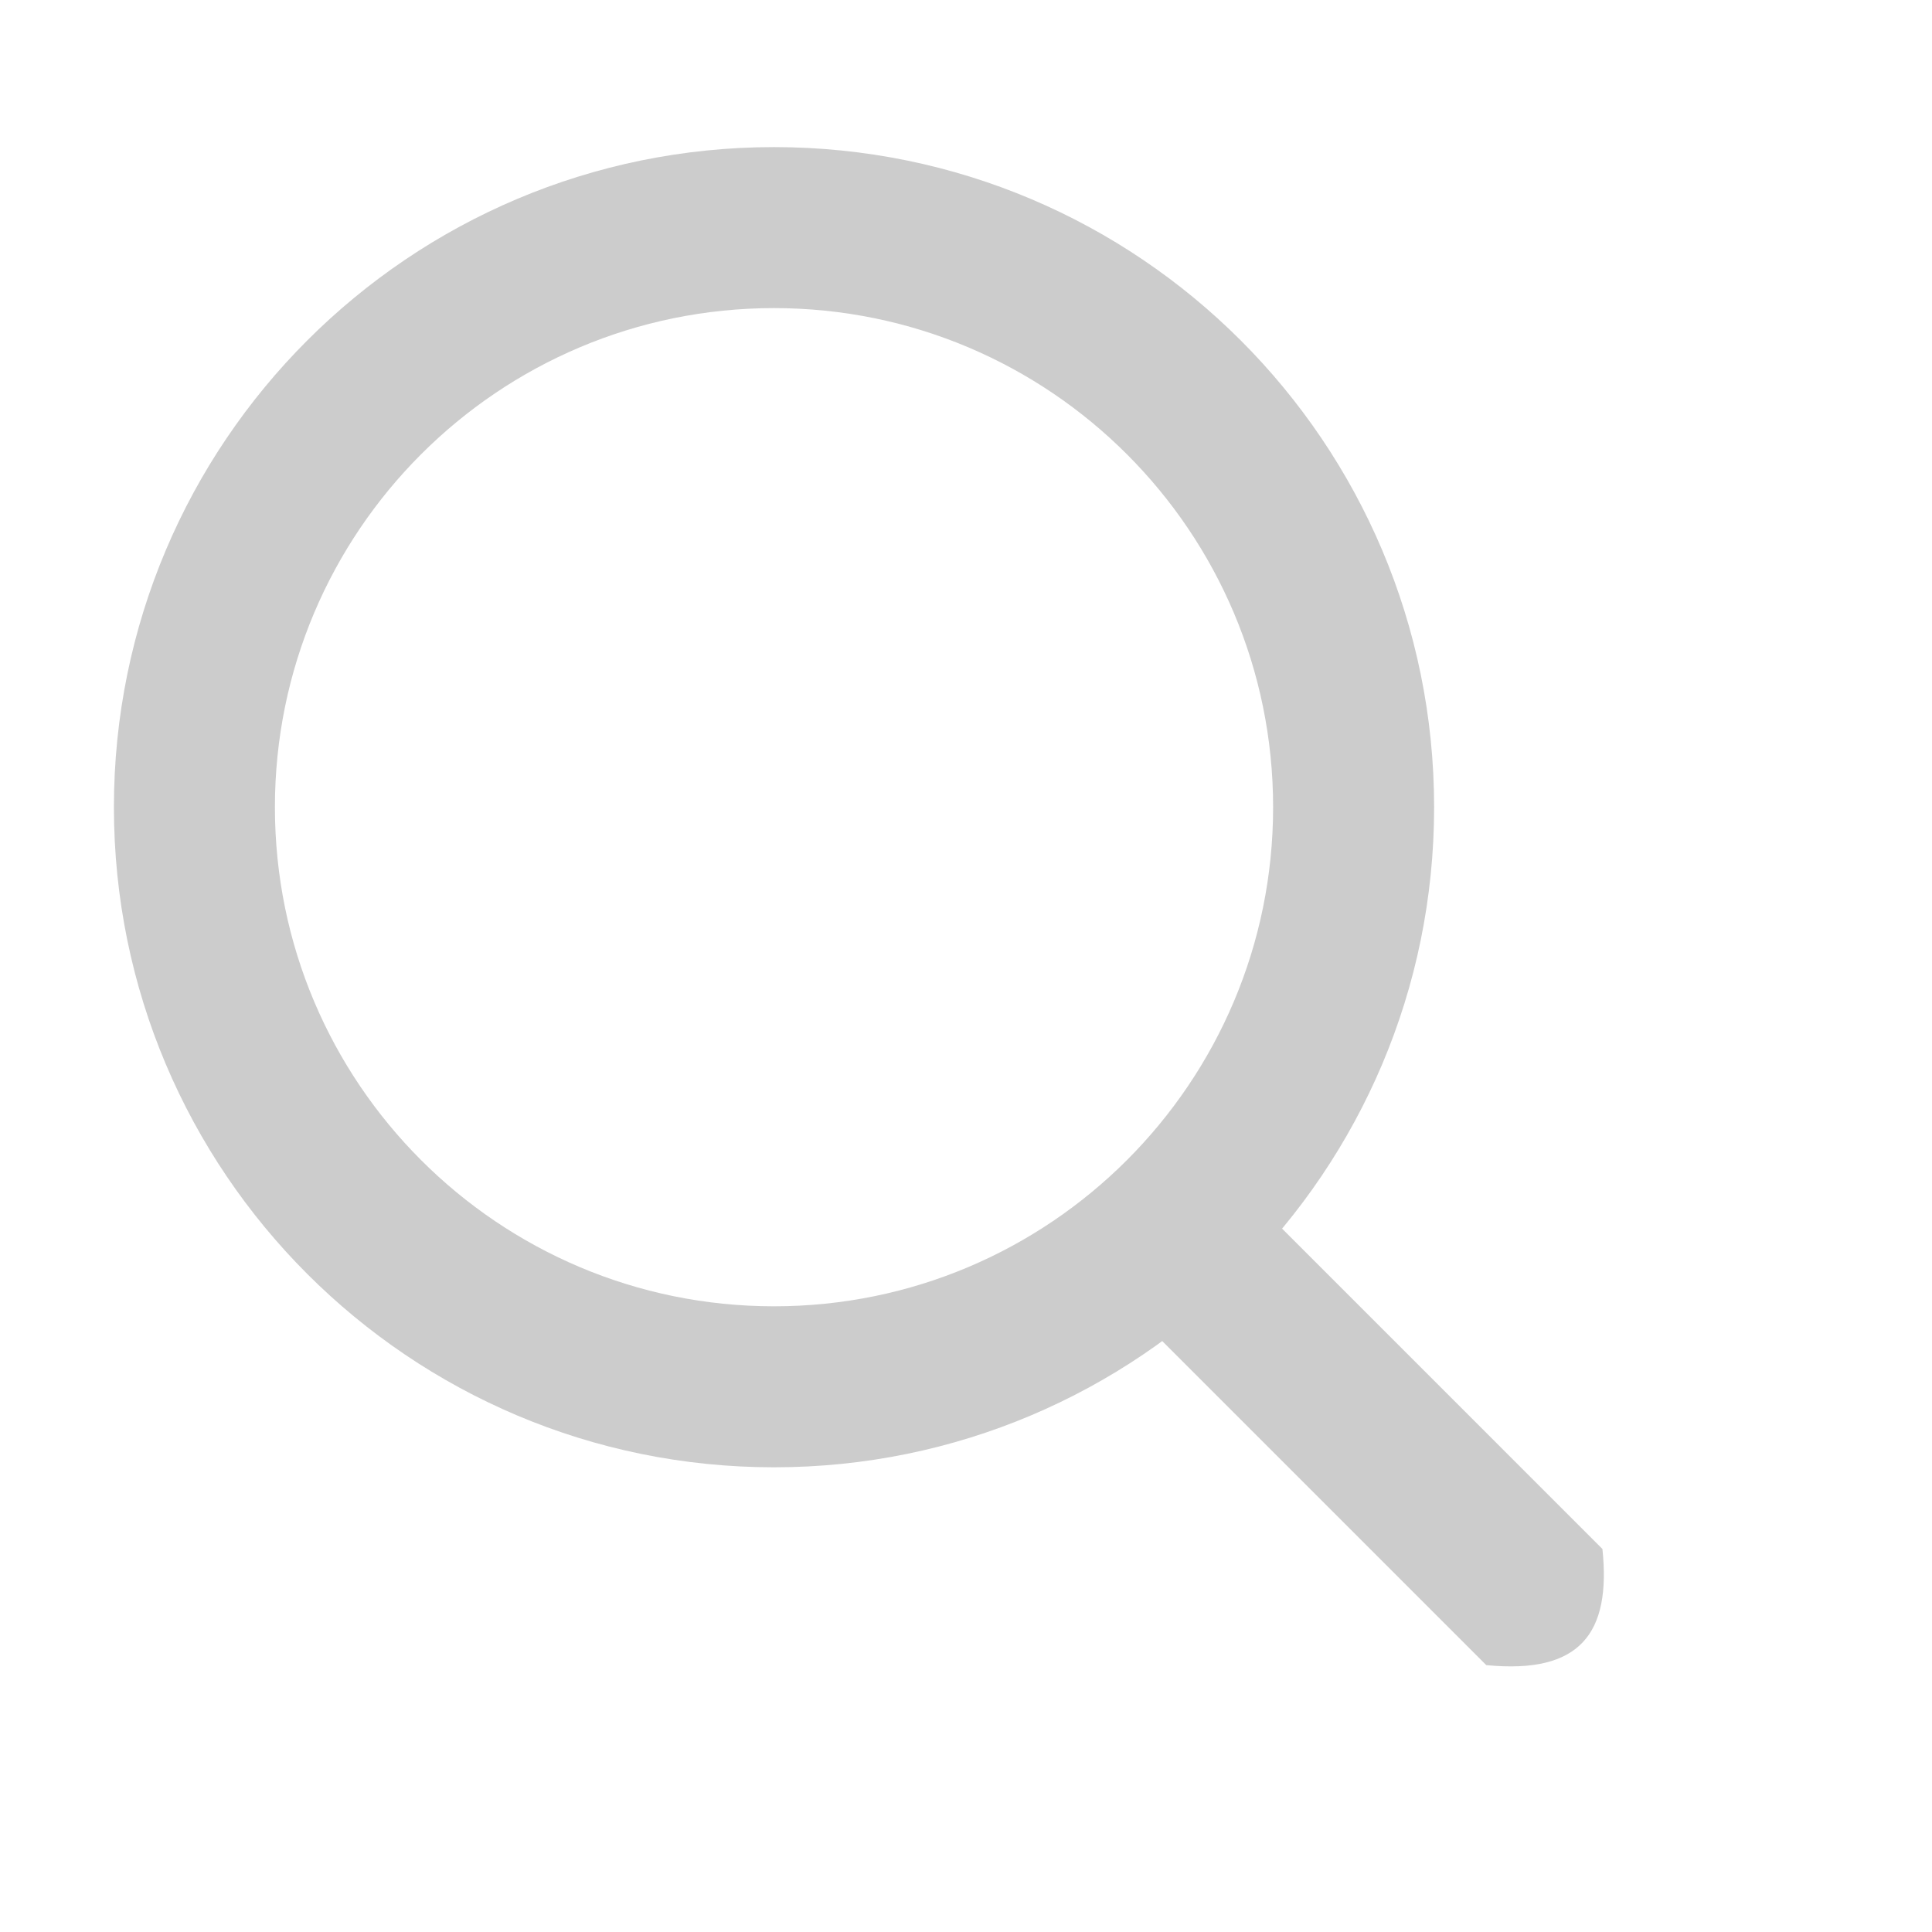
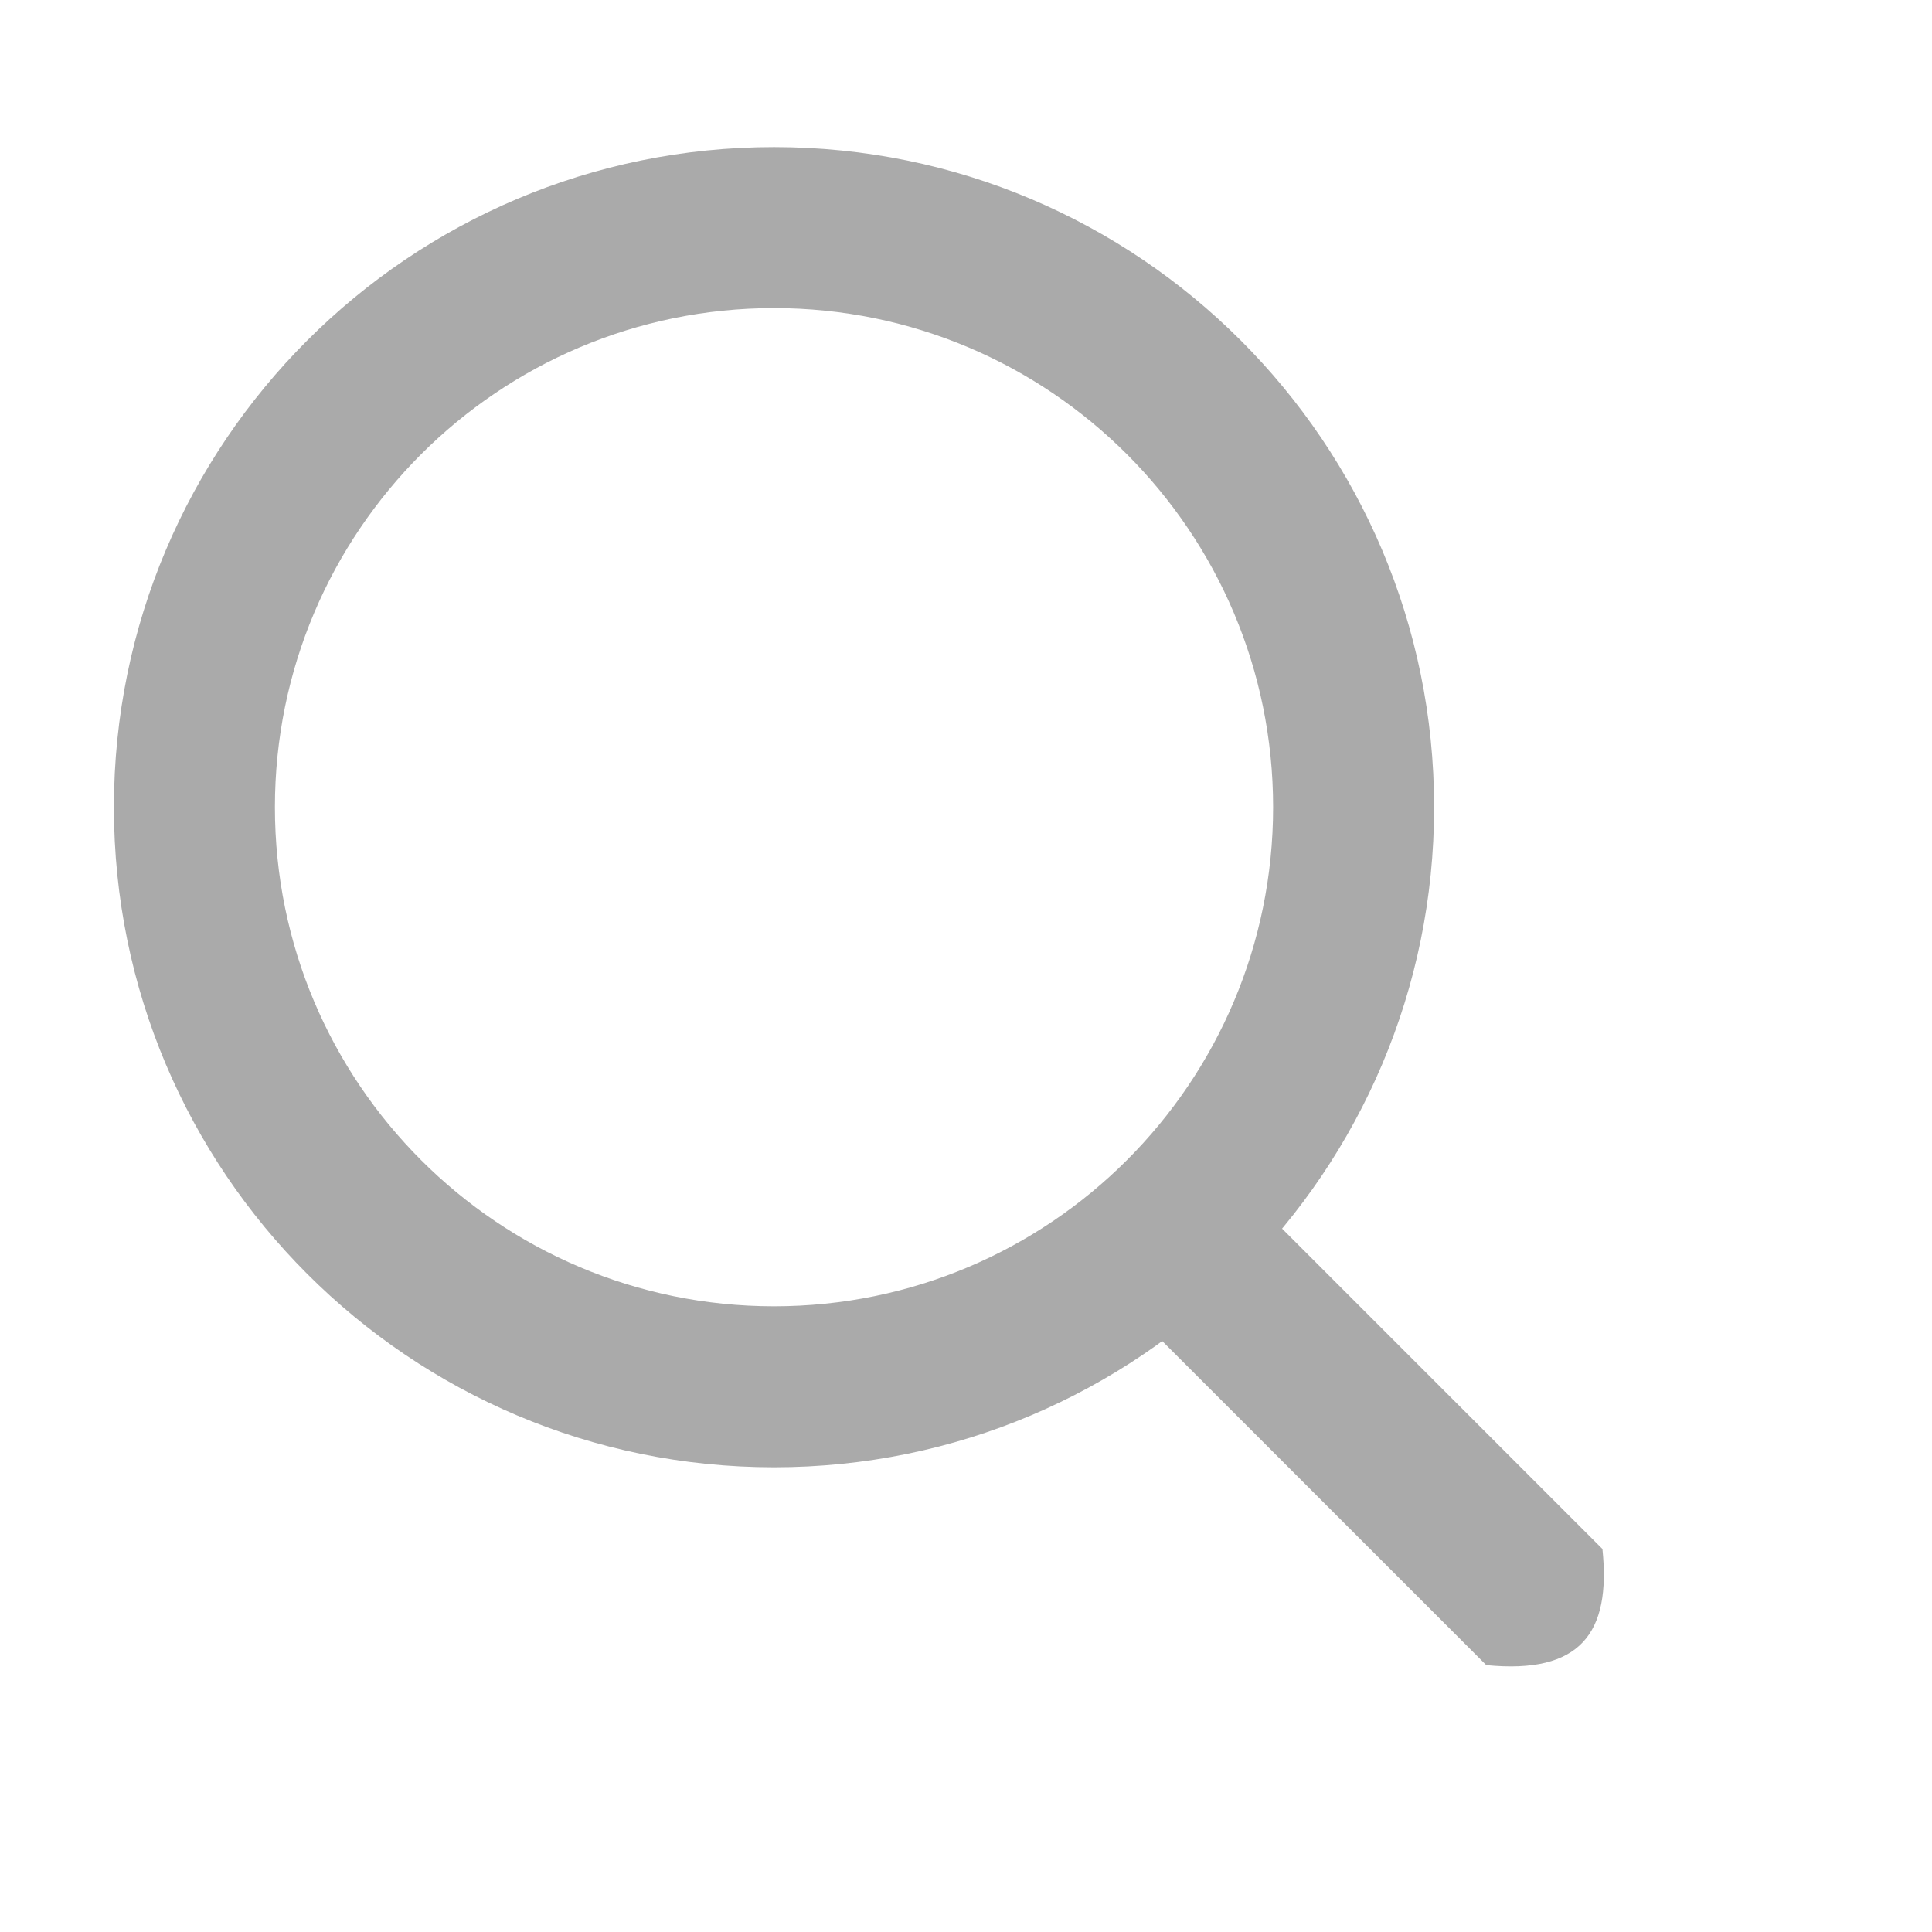
<svg xmlns="http://www.w3.org/2000/svg" version="1.1" x="0px" y="0px" width="180px" height="180px" viewBox="0 0 180 180" enable-background="new 0 0 180 180" xml:space="preserve">
  <g id="Layer_9" display="none">
</g>
  <g id="Layer_1">
</g>
  <g id="Layer_2">
</g>
  <g id="Layer_3">
</g>
  <g id="Layer_4">
</g>
  <g id="Layer_5">
</g>
  <g id="Layer_6">
</g>
  <g id="Layer_7">
-     <path fill="#CCCCCC" d="M138.472,155.135l-36.884-36.884l10.821-10.821l36.885,36.884   C150.113,152.164,147.238,155.997,138.472,155.135z" />
-     <path fill="#CCCCCC" d="M72.113,13.705c-33.965,0-61.5,27.535-61.5,61.5s27.535,61.5,61.5,61.5s61.5-27.535,61.5-61.5   S106.078,13.705,72.113,13.705z M72.113,121.705c-25.681,0-46.5-20.819-46.5-46.5s20.819-46.5,46.5-46.5s46.5,20.819,46.5,46.5   S97.794,121.705,72.113,121.705z" />
+     <path fill="#aaa" d="M138.472,155.135l-36.884-36.884l10.821-10.821l36.885,36.884   C150.113,152.164,147.238,155.997,138.472,155.135z" />
+     <path fill="#aaa" d="M72.113,13.705c-33.965,0-61.5,27.535-61.5,61.5s27.535,61.5,61.5,61.5s61.5-27.535,61.5-61.5   S106.078,13.705,72.113,13.705z M72.113,121.705c-25.681,0-46.5-20.819-46.5-46.5s20.819-46.5,46.5-46.5s46.5,20.819,46.5,46.5   S97.794,121.705,72.113,121.705z" />
  </g>
  <g id="Layer_8">
</g>
  <g id="Layer_10">
</g>
  <g id="Layer_11">
</g>
  <g id="Layer_12">
</g>
  <g id="Layer_13">
</g>
  <g id="Layer_14">
</g>
  <g id="Layer_15">
</g>
  <g id="Layer_16">
</g>
  <g id="Layer_17">
</g>
  <g id="Layer_18">
</g>
  <g id="Layer_19">
</g>
  <g id="Layer_20">
</g>
  <g id="Layer_22">
</g>
  <g id="Layer_21">
</g>
  <g id="Layer_30">
</g>
  <g id="Layer_23">
</g>
  <g id="Layer_24">
</g>
  <g id="Layer_25">
</g>
  <g id="Layer_26">
</g>
  <g id="Layer_27">
</g>
  <g id="Layer_28">
</g>
  <g id="Layer_29">
</g>
</svg>
